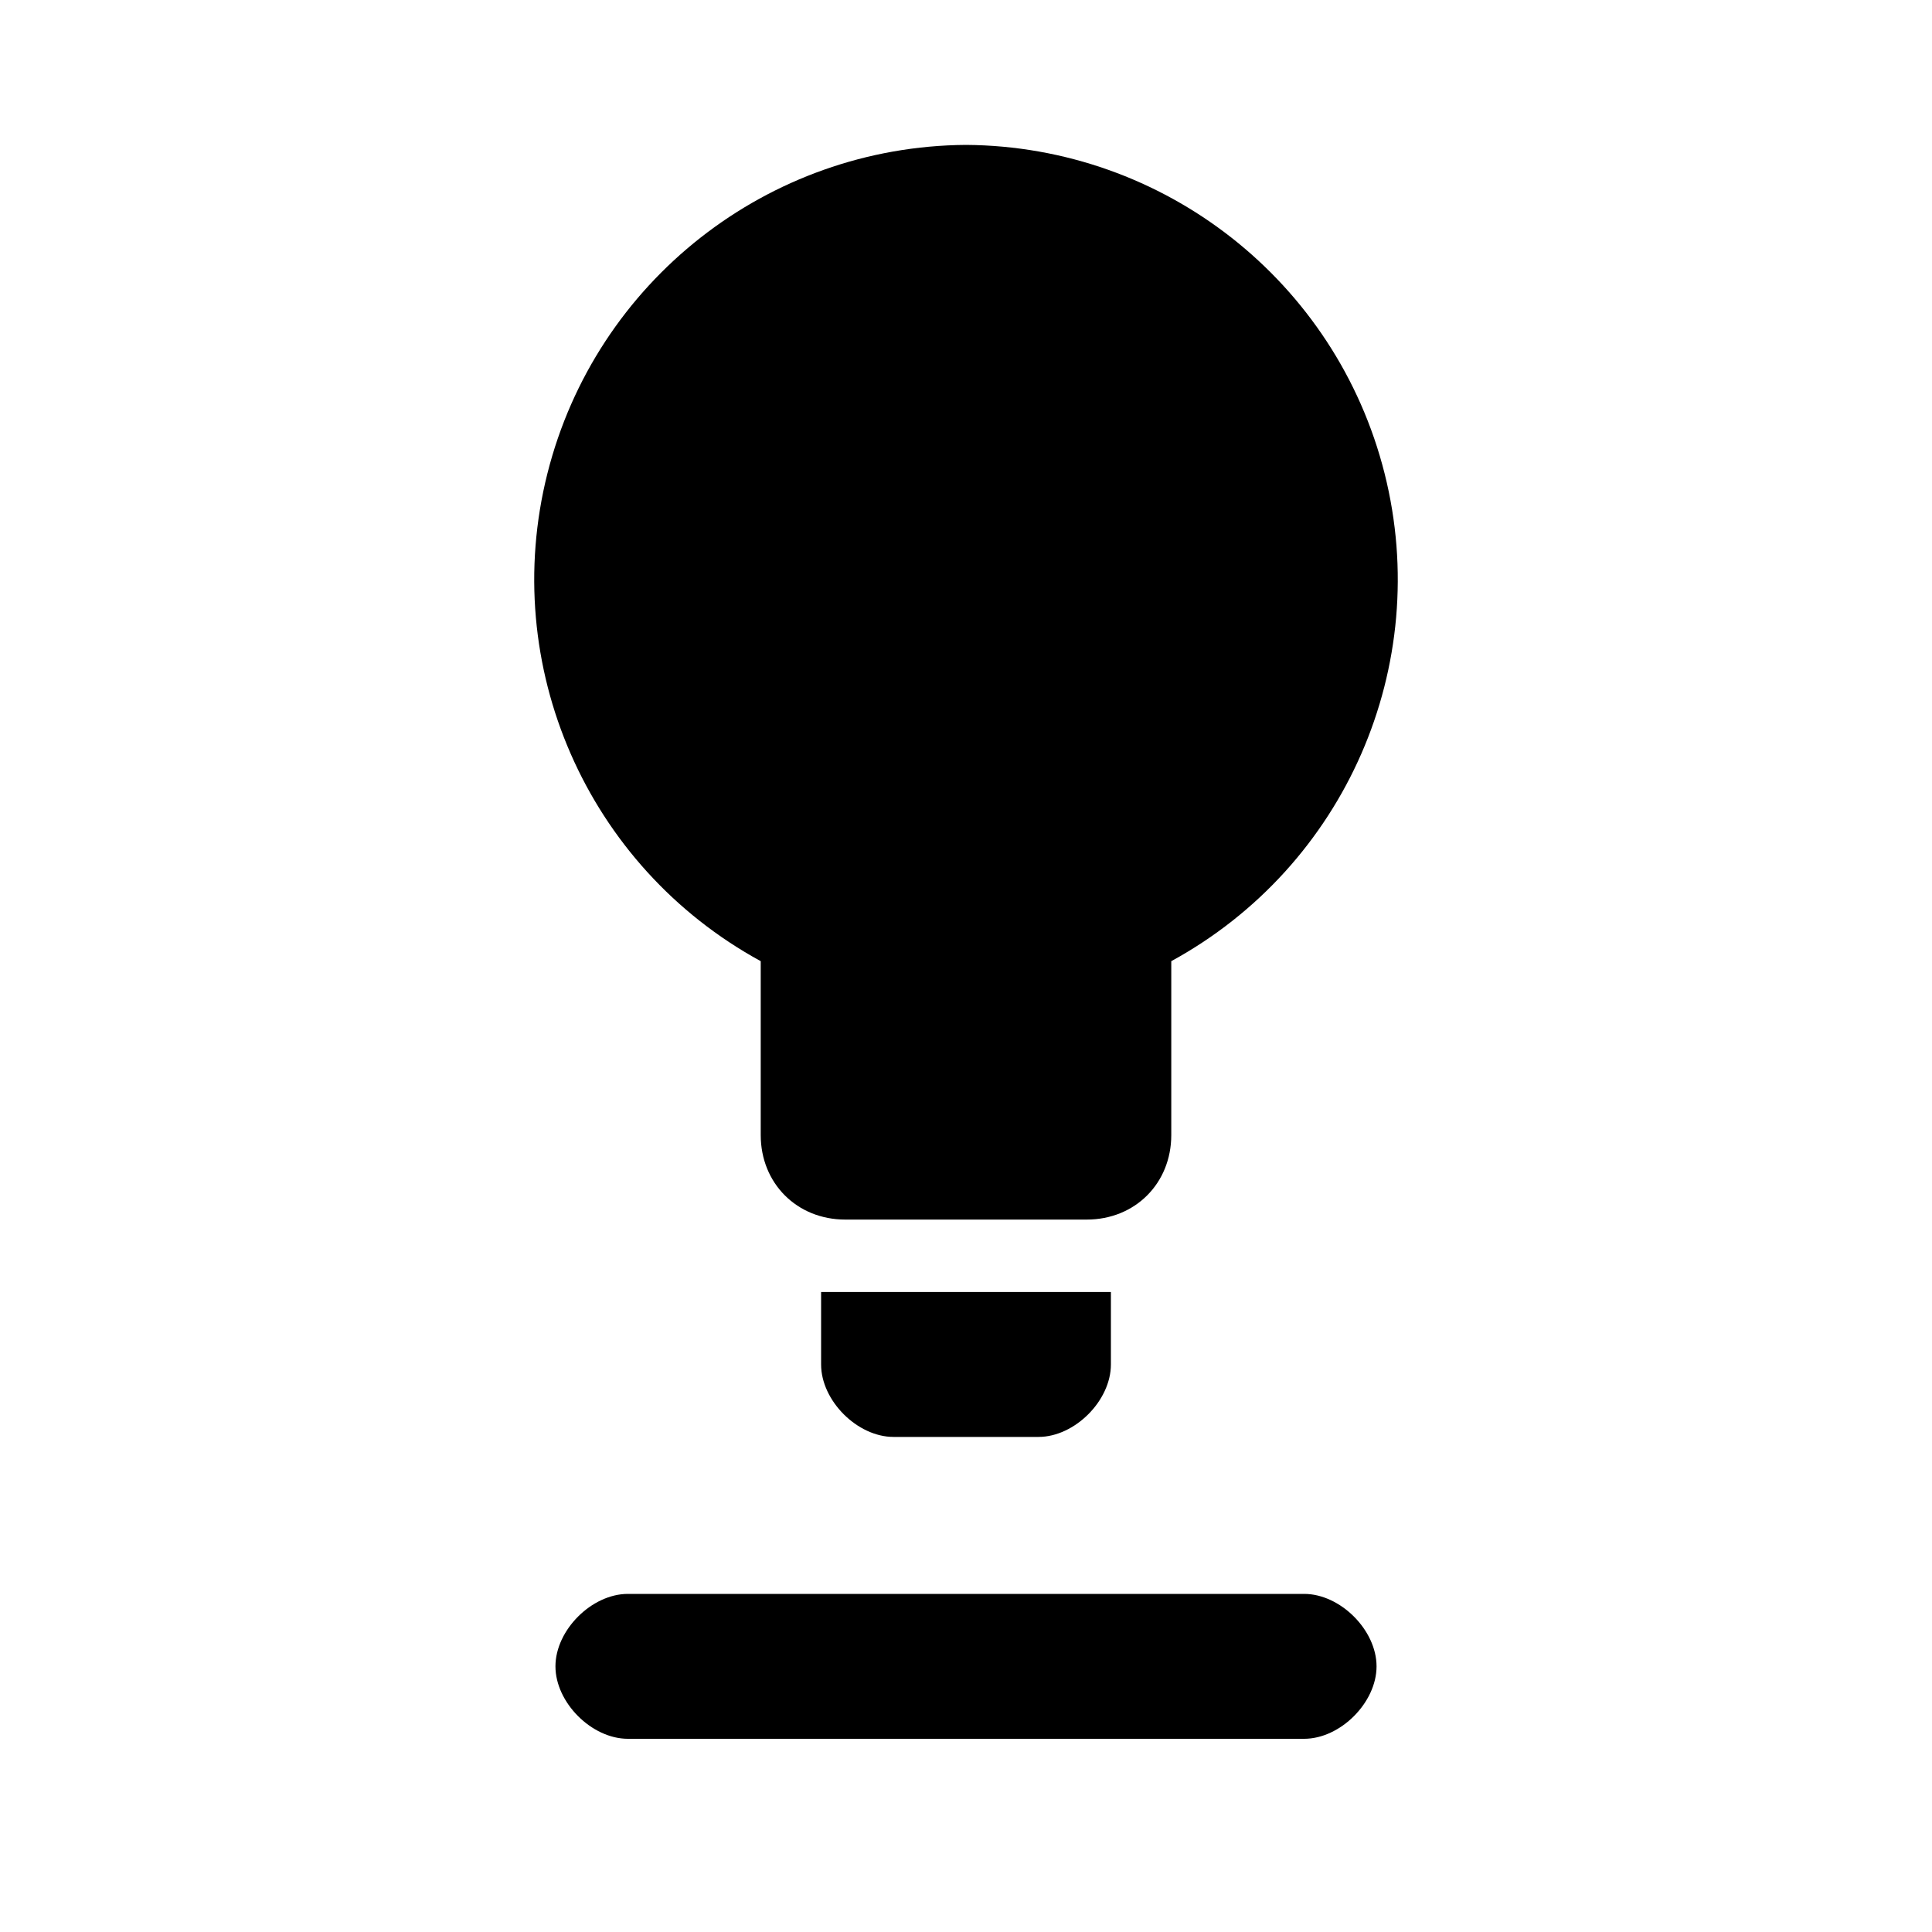
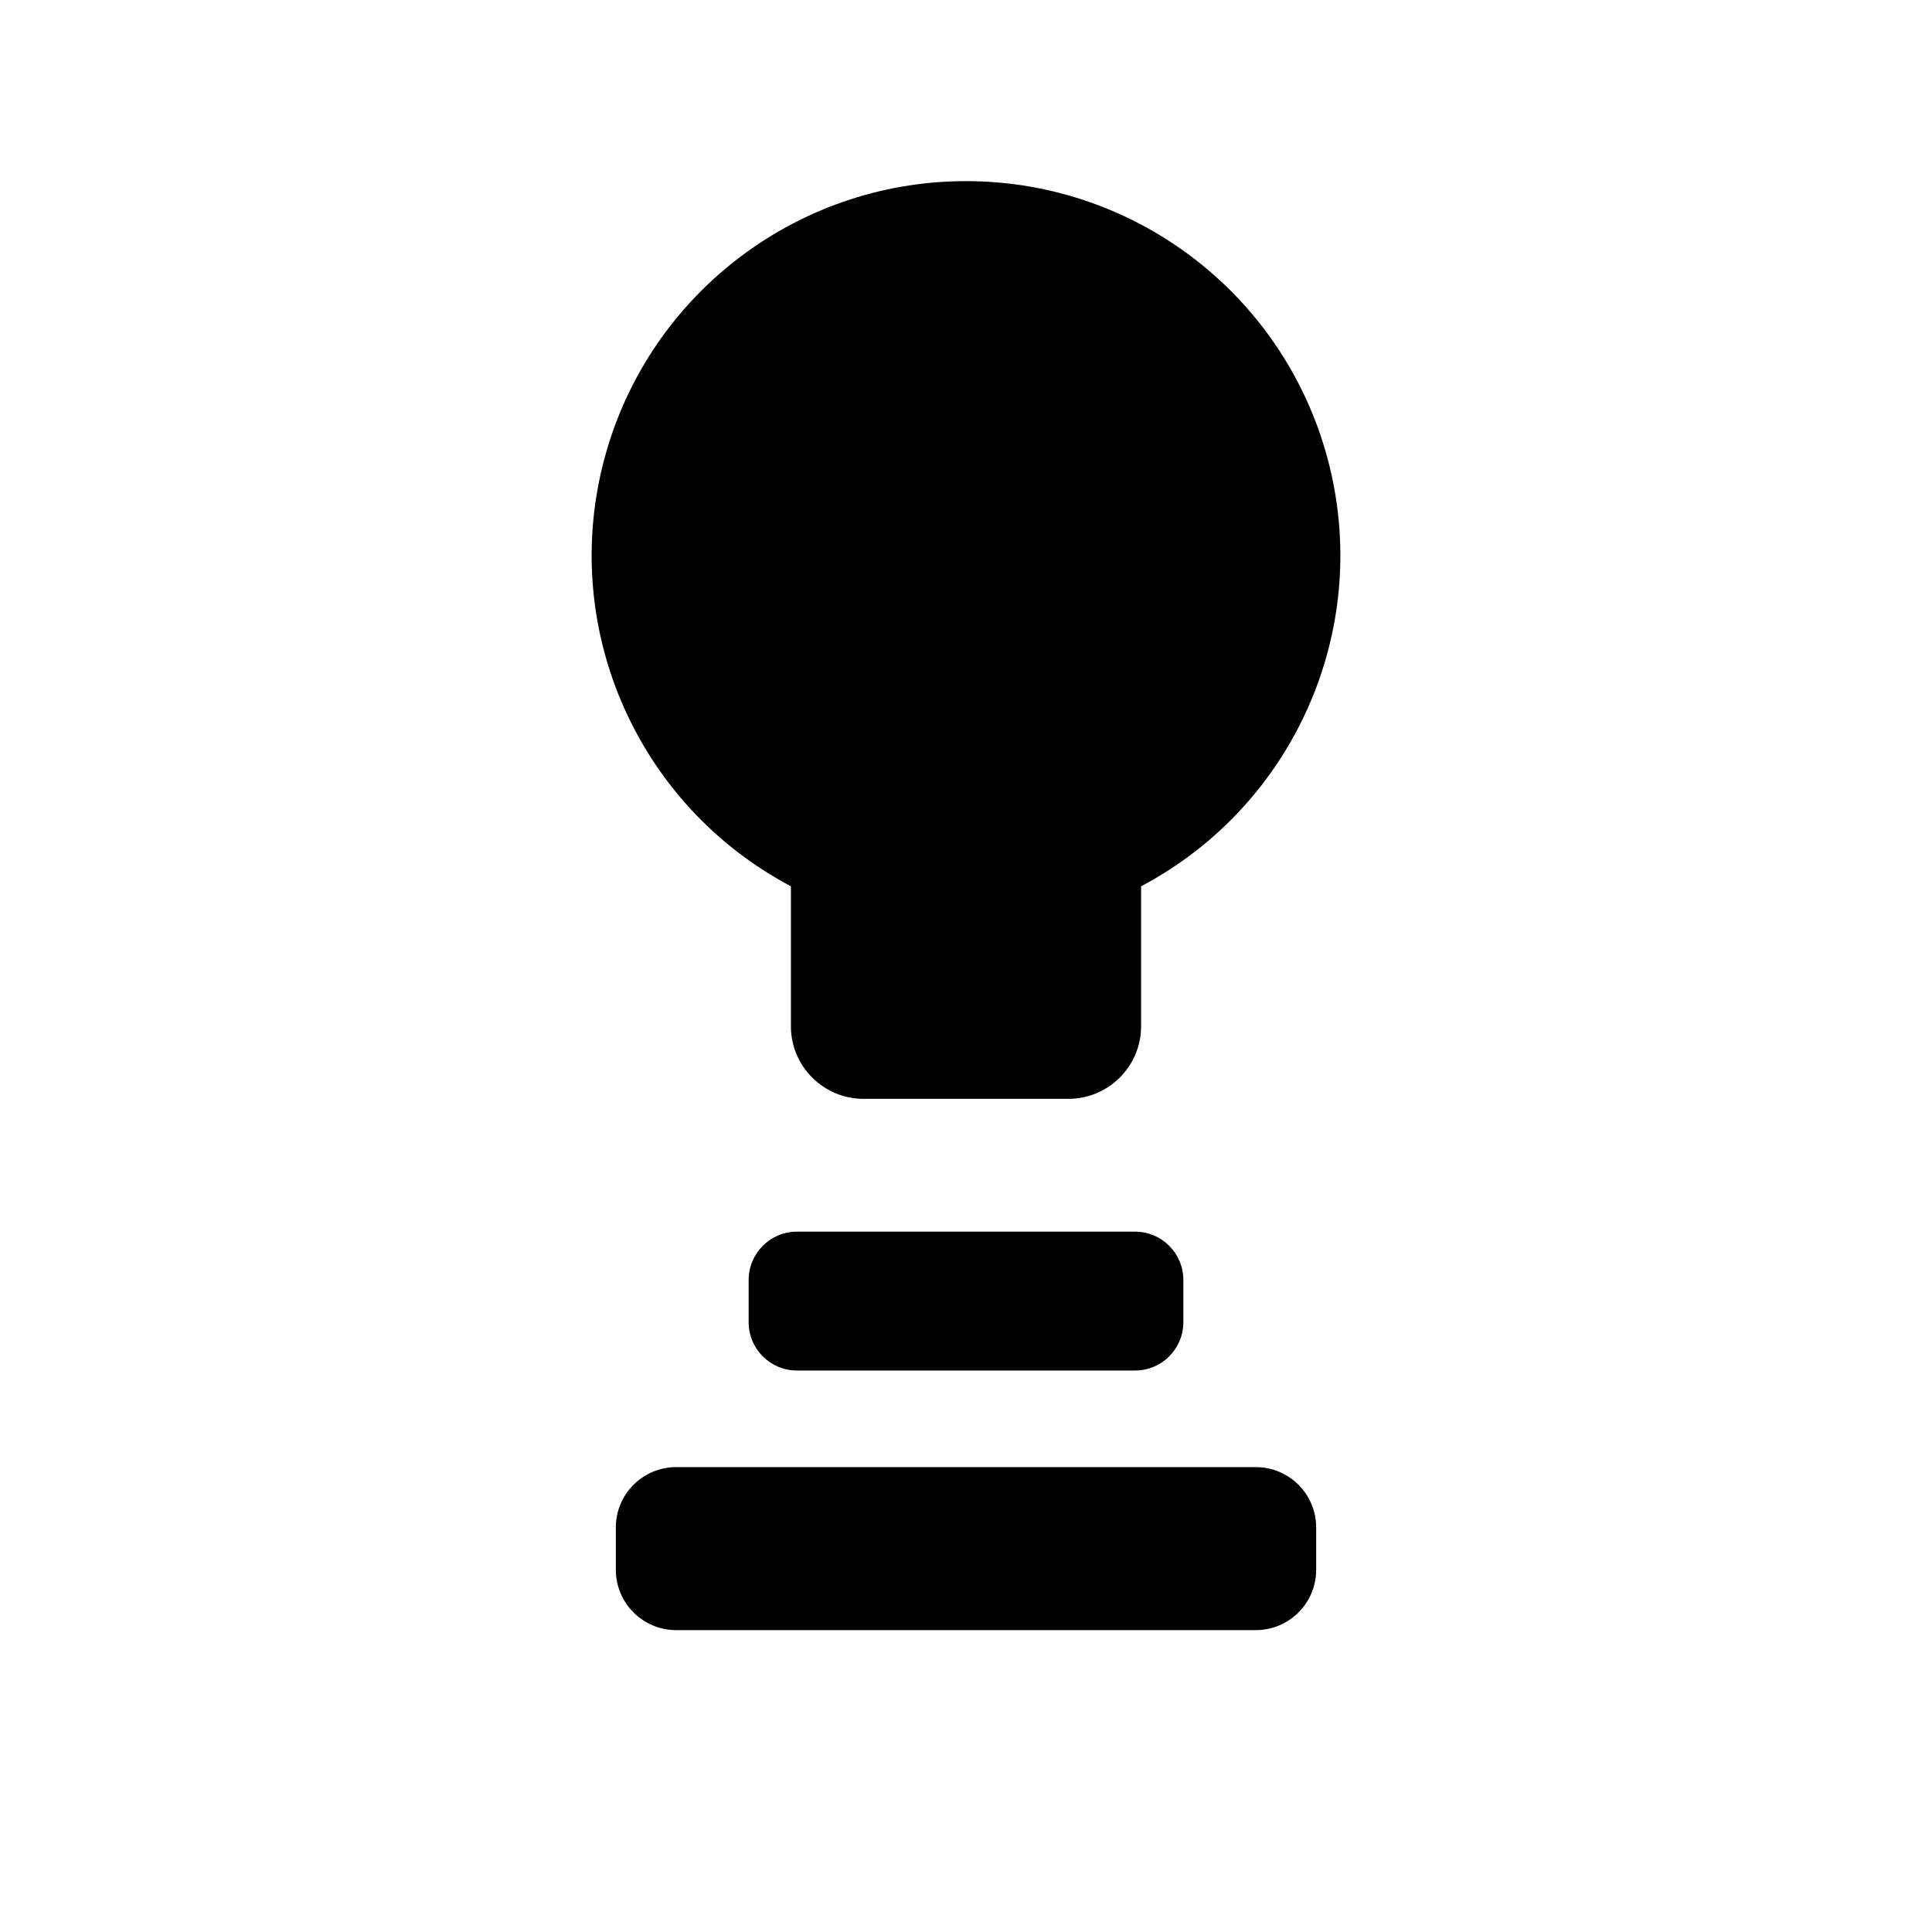
<svg xmlns="http://www.w3.org/2000/svg" width="16" height="16" viewBox="0 0 16 16">
-   <path fill="#000" d="M8 1.2a3.6 3.6 0 0 0-1.7 6.76V9.4c0 .4.3.7.7.7h2c.4 0 .7-.3.7-.7V7.96A3.6 3.6 0 0 0 8 1.2zm-1.2 9.5h2.4v.6c0 .3-.3.6-.6.6H7.4c-.3 0-.6-.3-.6-.6v-.6zM5.2 13.2h5.6c.3 0 .6.3.6.6s-.3.6-.6.6H5.2c-.3 0-.6-.3-.6-.6s.3-.6.6-.6z" />
+   <g fill="#000000">
+     <path d="M8 1.5a3.1 3.1 0 0 0-1.45 5.84v1.16c0 .33.27.6.6.6h1.7c.33 0 .6-.27.6-.6V7.34A3.1 3.1 0 0 0 8 1.5z" />
+     <rect x="6.2" y="10.2" width="3.6" height="1.15" rx="0.4" />
+     <rect x="5.1" y="12.15" width="5.8" height="1.35" rx="0.5" />
+   </g>
</svg>
